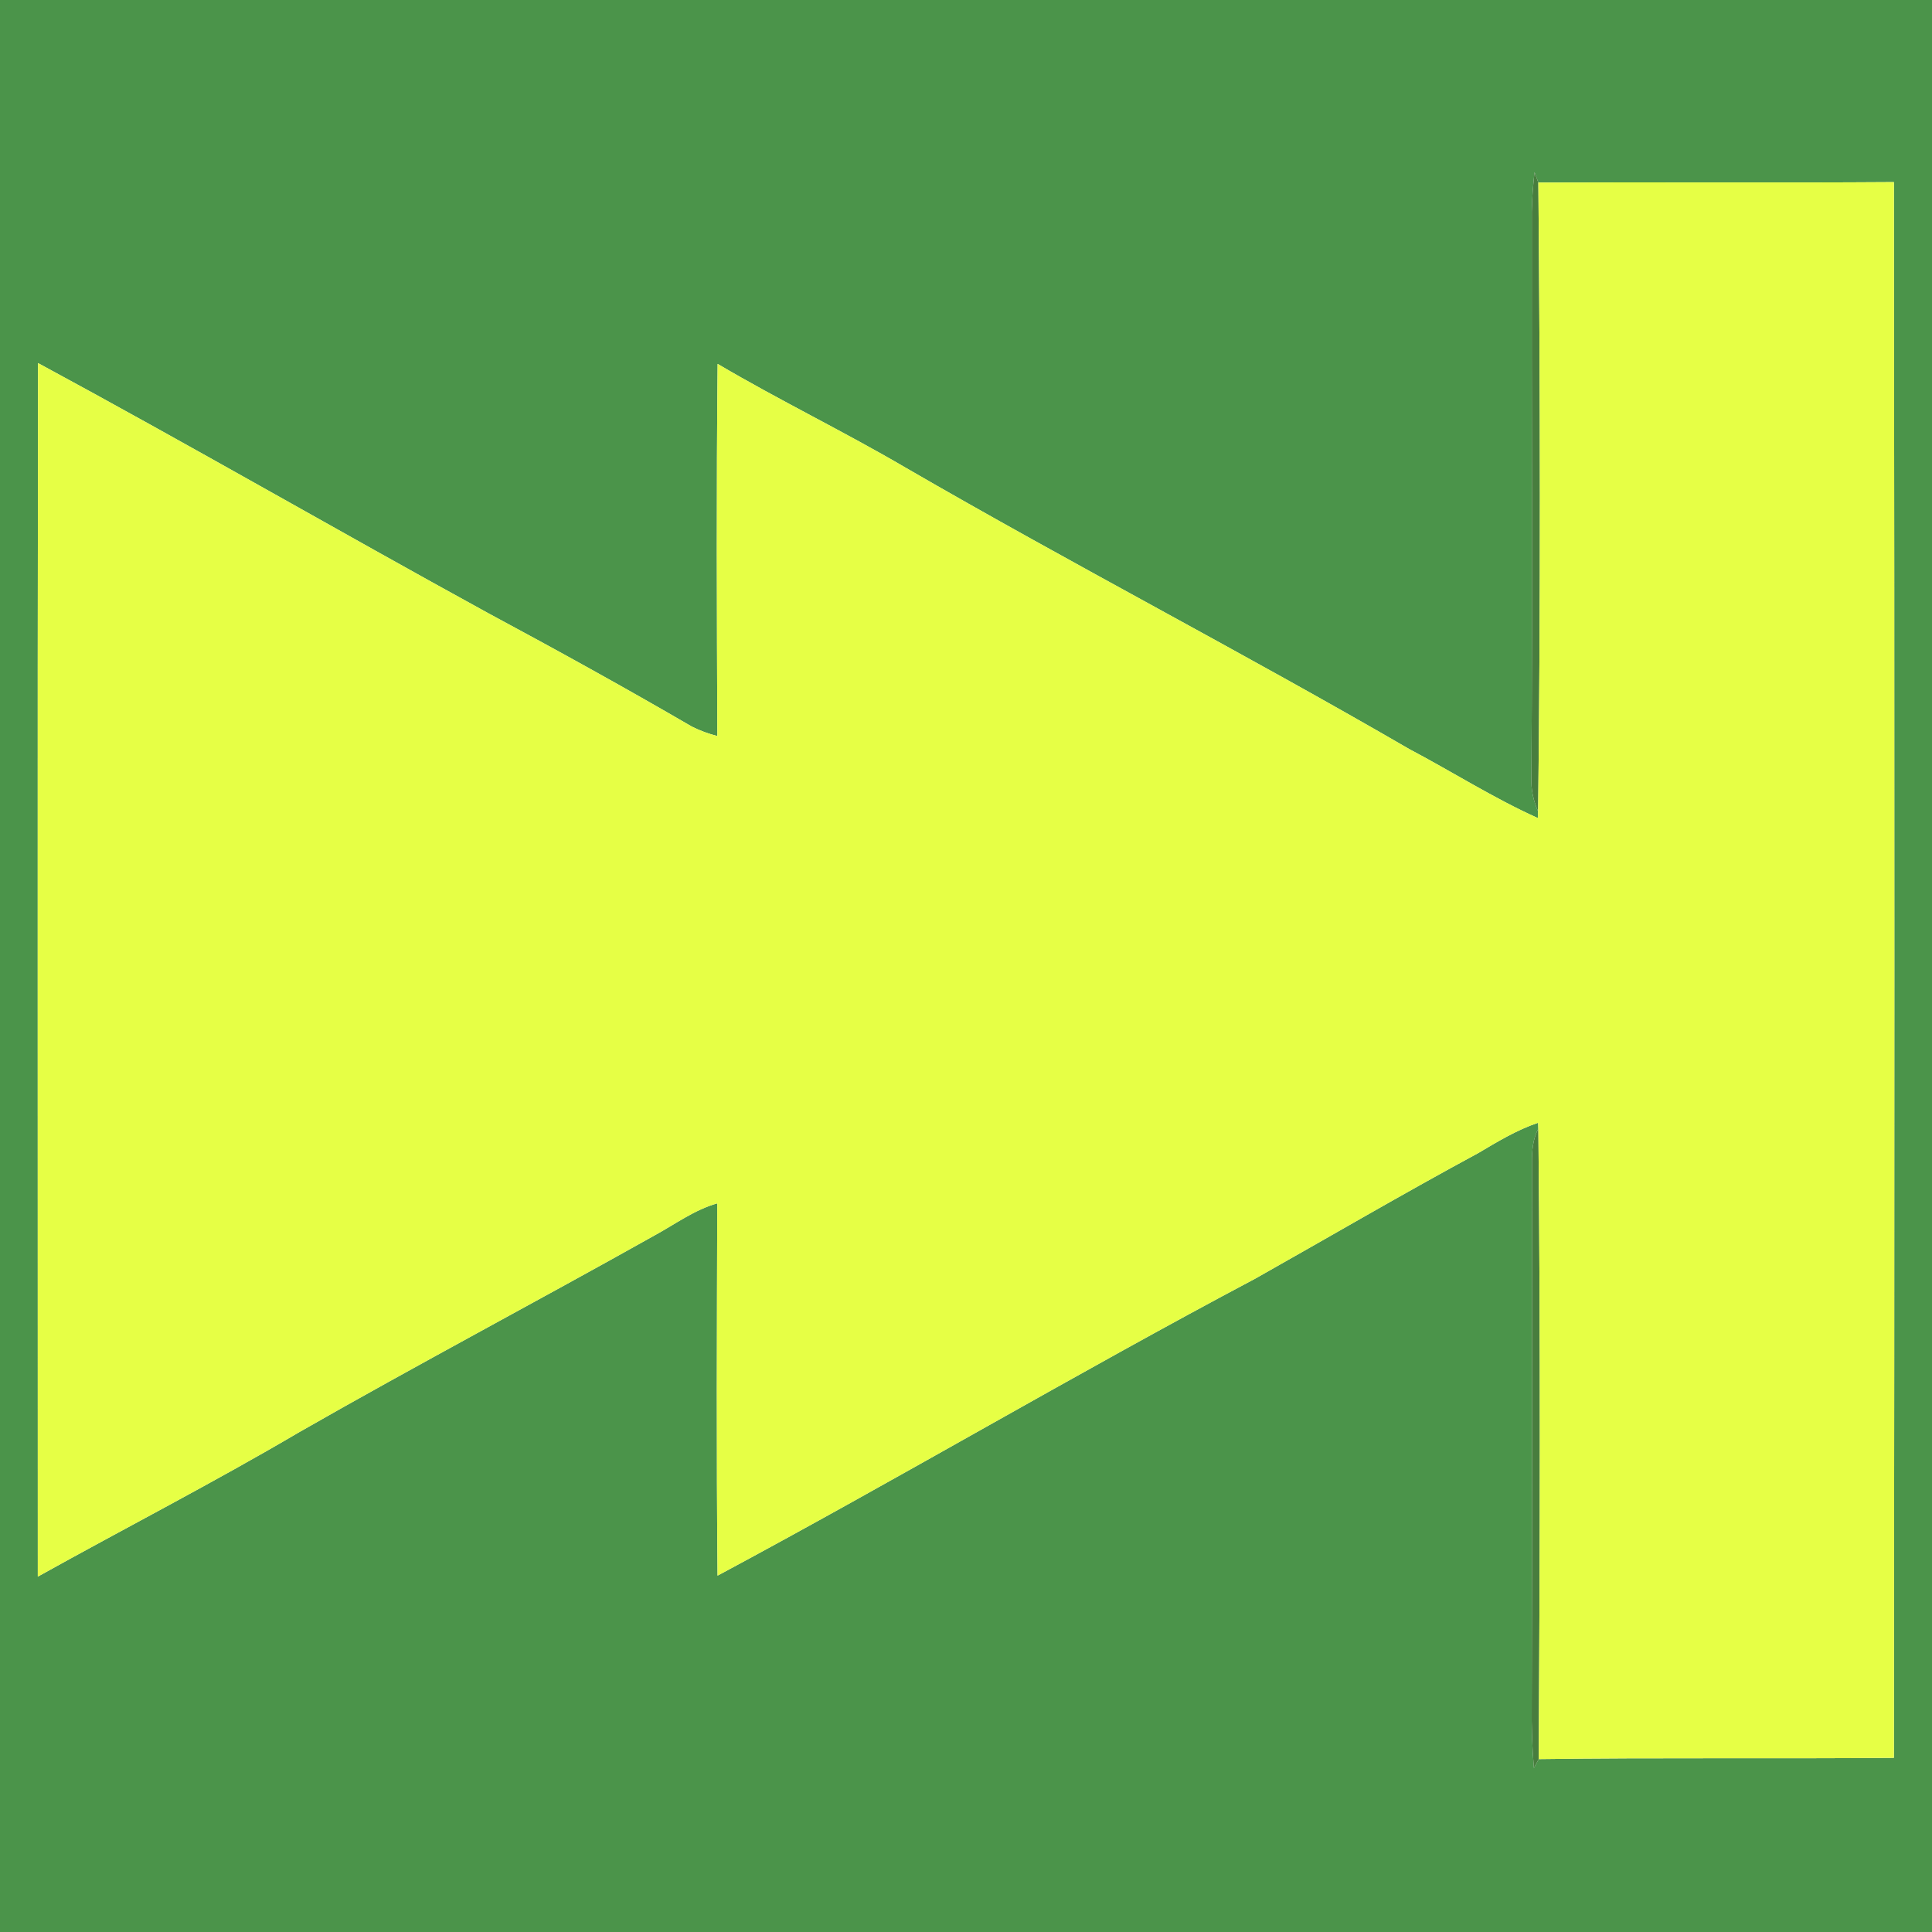
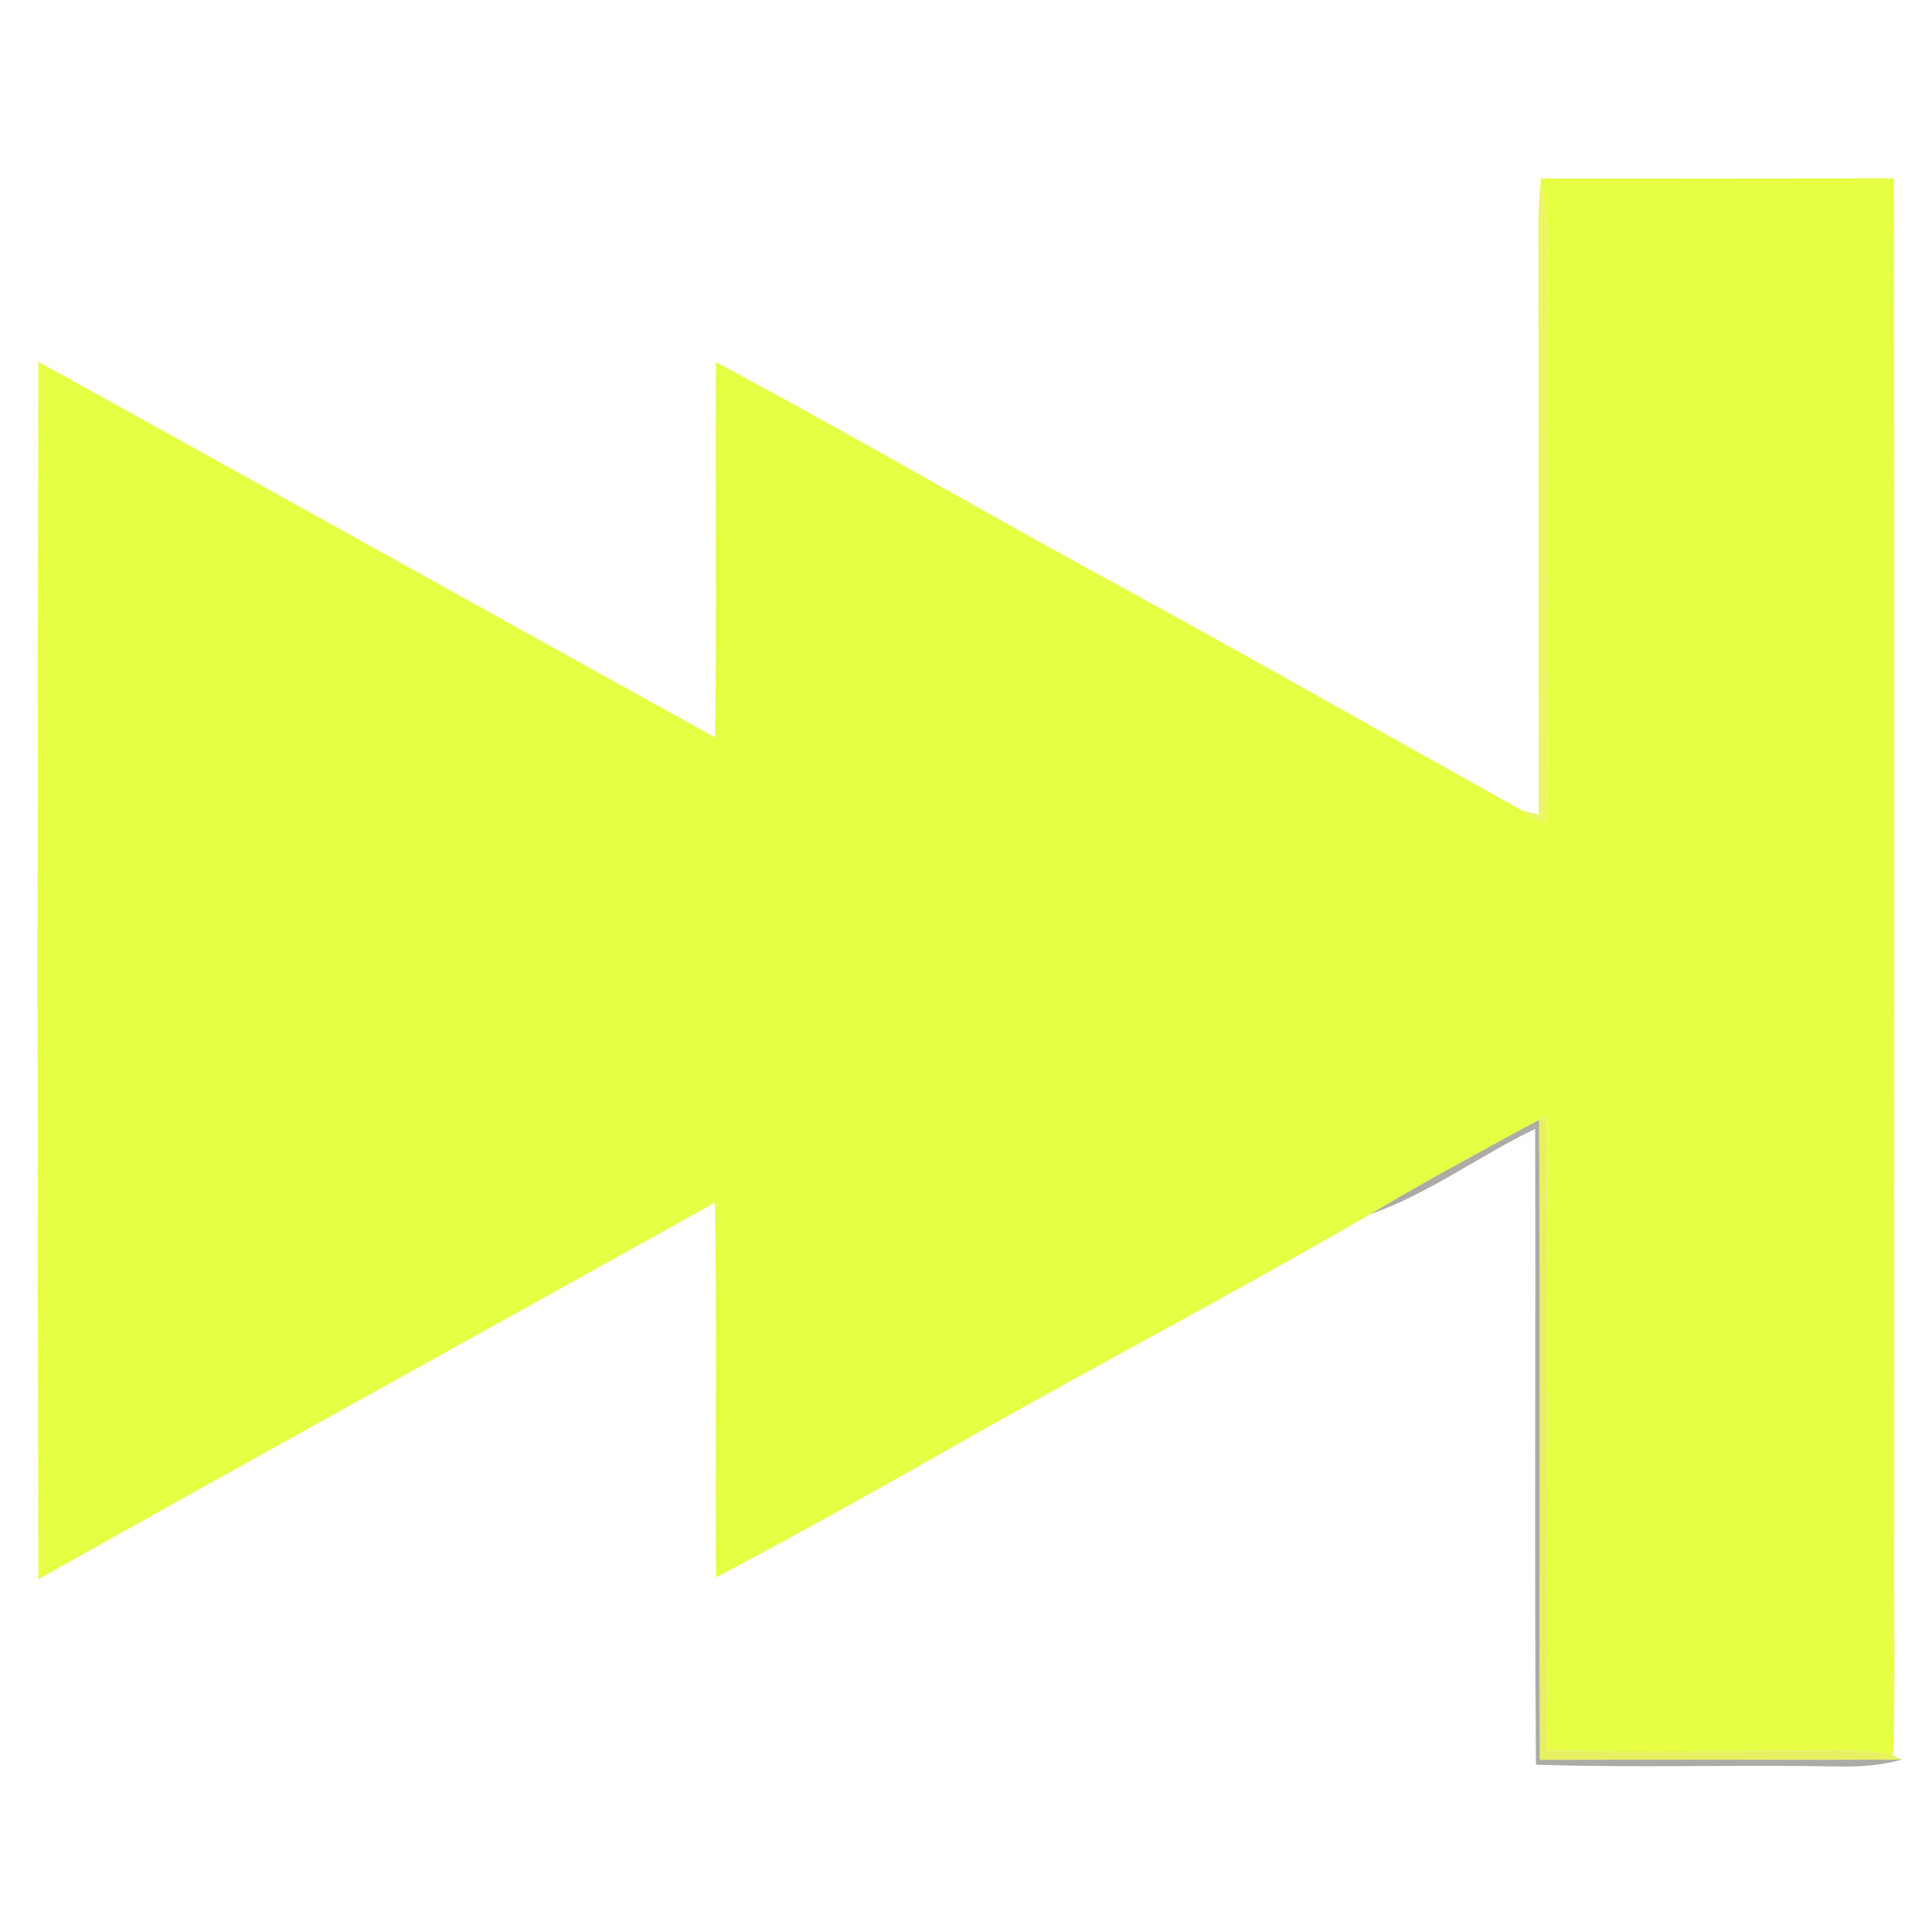
<svg xmlns="http://www.w3.org/2000/svg" width="256pt" height="256pt" viewBox="0 0 256 256" version="1.1">
-   <g id="#4b944aff">
-     <path fill="#4b944a" opacity="1.00" d=" M 0.00 0.00 L 256.00 0.00 L 256.00 256.00 L 0.00 256.00 L 0.00 0.00 M 203.33 22.81 C 203.14 24.55 203.00 26.29 202.97 28.04 C 202.93 53.02 203.08 78.00 202.92 102.98 C 202.84 104.54 203.17 106.09 203.81 107.52 L 203.77 108.40 C 197.89 105.75 192.44 102.27 186.74 99.26 C 164.70 86.47 142.05 74.75 120.00 61.97 C 111.81 57.17 103.26 53.04 95.09 48.22 C 94.92 64.65 94.99 81.09 95.05 97.53 C 93.87 97.23 92.74 96.81 91.66 96.27 C 82.77 91.09 73.75 86.12 64.69 81.25 C 44.74 70.31 25.05 58.92 5.04 48.11 C 4.96 101.71 5.02 155.31 5.01 208.91 C 16.54 202.49 28.30 196.45 39.68 189.75 C 55.24 180.85 71.08 172.48 86.71 163.71 C 89.45 162.22 92.00 160.31 95.04 159.45 C 95.00 175.89 94.92 192.34 95.08 208.78 C 119.01 195.96 142.38 182.12 166.37 169.40 C 176.20 163.86 185.95 158.15 195.89 152.78 C 198.44 151.27 200.99 149.72 203.81 148.77 L 203.84 149.55 C 203.11 150.92 202.98 152.48 202.99 154.01 C 202.99 178.00 203.03 202.00 202.96 225.99 C 202.93 228.75 203.01 231.51 203.25 234.27 C 203.41 233.97 203.73 233.38 203.89 233.09 C 219.58 232.87 235.26 233.06 250.95 232.92 C 251.03 163.32 251.04 93.73 250.95 24.13 C 235.24 24.24 219.54 24.12 203.84 24.19 C 203.71 23.85 203.46 23.16 203.33 22.81 Z" />
+   <g id="#e6ff45ff">
+     <path fill="#e6ff45" opacity="1.00" d=" M 204.12 23.65 C 219.72 23.66 235.32 23.67 250.93 23.64 C 251.10 83.10 250.95 142.56 251.00 202.02 C 250.90 212.21 251.21 222.41 250.84 232.60 C 248.60 232.10 246.30 231.96 244.01 231.95 C 231.04 231.98 218.07 232.14 205.09 231.96 C 204.78 203.93 205.31 175.90 204.84 147.88 C 203.85 148.42 202.86 148.95 201.87 149.49 C 195.05 153.23 188.18 156.88 181.54 160.91 C 164.66 170.69 147.41 179.81 130.41 189.36 C 118.64 196.06 106.84 202.71 94.87 209.03 C 94.75 192.47 95.01 175.91 94.73 159.36 C 64.86 176.02 34.90 192.52 5.08 209.26 C 4.95 155.49 4.94 101.71 5.08 47.94 C 35.01 64.46 64.84 81.17 94.75 97.71 C 94.99 81.14 94.75 64.57 94.87 48.00 C 111.37 56.77 127.49 66.21 143.87 75.19 C 163.26 85.74 182.44 96.66 201.71 107.41 C 202.68 108.00 203.67 108.55 204.69 109.05 C 205.31 103.04 204.96 96.99 204.98 90.97 C 204.96 75.97 205.02 60.98 204.99 45.98 C 204.91 38.65 205.59 31.25 204.17 24.00 L 204.12 23.65 Z" />
  </g>
-   <g id="#487d3eff">
-     <path fill="#487d3e" opacity="1.00" d=" M 203.33 22.81 C 203.46 23.16 203.71 23.85 203.84 24.19 C 204.09 51.95 204.14 79.75 203.81 107.52 C 203.17 106.09 202.84 104.54 202.92 102.98 C 203.08 78.00 202.93 53.02 202.97 28.04 C 203.00 26.29 203.14 24.55 203.33 22.81 Z" />
-     <path fill="#487d3e" opacity="1.00" d=" M 202.99 154.01 C 202.98 152.48 203.11 150.92 203.84 149.55 C 204.13 177.39 204.05 205.25 203.89 233.09 C 203.73 233.38 203.41 233.97 203.25 234.27 C 203.01 231.51 202.93 228.75 202.96 225.99 C 203.03 202.00 202.99 178.00 202.99 154.01 Z" />
+   <g id="#eef564fe">
+     <path fill="#eef564" opacity="1.00" d=" M 204.17 24.00 C 205.59 31.25 204.91 38.65 204.99 45.98 C 205.02 60.98 204.96 75.97 204.98 90.97 C 204.96 96.99 205.31 103.04 204.69 109.05 C 203.67 108.55 202.68 108.00 201.71 107.41 C 202.26 107.54 203.35 107.81 203.89 107.94 C 203.81 81.96 203.90 55.97 203.84 29.99 C 203.82 27.99 203.94 25.99 204.17 24.00 Z" />
  </g>
-   <g id="#e6ff45ff">
-     <path fill="#e6ff45" opacity="1.00" d=" M 203.84 24.19 C 219.54 24.12 235.24 24.24 250.95 24.13 C 251.04 93.73 251.03 163.32 250.95 232.92 C 235.26 233.06 219.58 232.87 203.89 233.09 C 204.05 205.25 204.13 177.39 203.84 149.55 L 203.81 148.77 C 200.99 149.72 198.44 151.27 195.89 152.78 C 185.95 158.15 176.20 163.86 166.37 169.40 C 142.38 182.12 119.01 195.96 95.08 208.78 C 94.92 192.34 95.00 175.89 95.04 159.45 C 92.00 160.31 89.45 162.22 86.71 163.71 C 71.08 172.48 55.24 180.85 39.68 189.75 C 28.30 196.45 16.54 202.49 5.01 208.91 C 5.02 155.31 4.96 101.71 5.04 48.11 C 25.05 58.92 44.74 70.31 64.69 81.25 C 73.75 86.12 82.77 91.09 91.66 96.27 C 92.74 96.81 93.87 97.23 95.05 97.53 C 94.99 81.09 94.92 64.65 95.09 48.22 C 103.26 53.04 111.81 57.17 120.00 61.97 C 142.05 74.75 164.70 86.47 186.74 99.26 C 192.44 102.27 197.89 105.75 203.77 108.40 L 203.81 107.52 C 204.14 79.75 204.09 51.95 203.84 24.19 Z" />
+   <g id="#e6f060fb">
+     <path fill="#e6f060" opacity="1.00" d=" M 201.87 149.49 C 202.86 148.95 203.85 148.42 204.84 147.88 C 205.31 175.90 204.78 203.93 205.09 231.96 C 218.07 232.14 231.04 231.98 244.01 231.95 C 246.30 231.96 248.60 232.10 250.84 232.60 L 251.99 233.17 C 236.00 233.20 220.01 233.14 204.03 233.19 C 203.91 204.93 204.12 176.67 203.92 148.42 C 203.40 148.69 202.38 149.22 201.87 149.49 Z" />
+   </g>
+   <g id="#2f301c66">
+     <path fill="#2f301c" opacity="0.40" d=" M 181.54 160.91 C 188.18 156.88 195.05 153.23 201.87 149.49 C 202.38 149.22 203.40 148.69 203.92 148.42 C 204.12 176.67 203.91 204.93 204.03 233.19 C 220.01 233.14 236.00 233.20 251.99 233.17 C 249.05 233.99 245.98 234.14 242.95 234.06 C 229.81 233.82 216.66 234.27 203.52 233.83 C 203.29 205.75 203.51 177.66 203.41 149.58 C 196.01 153.15 189.32 158.18 181.54 160.91 Z" />
  </g>
</svg>
